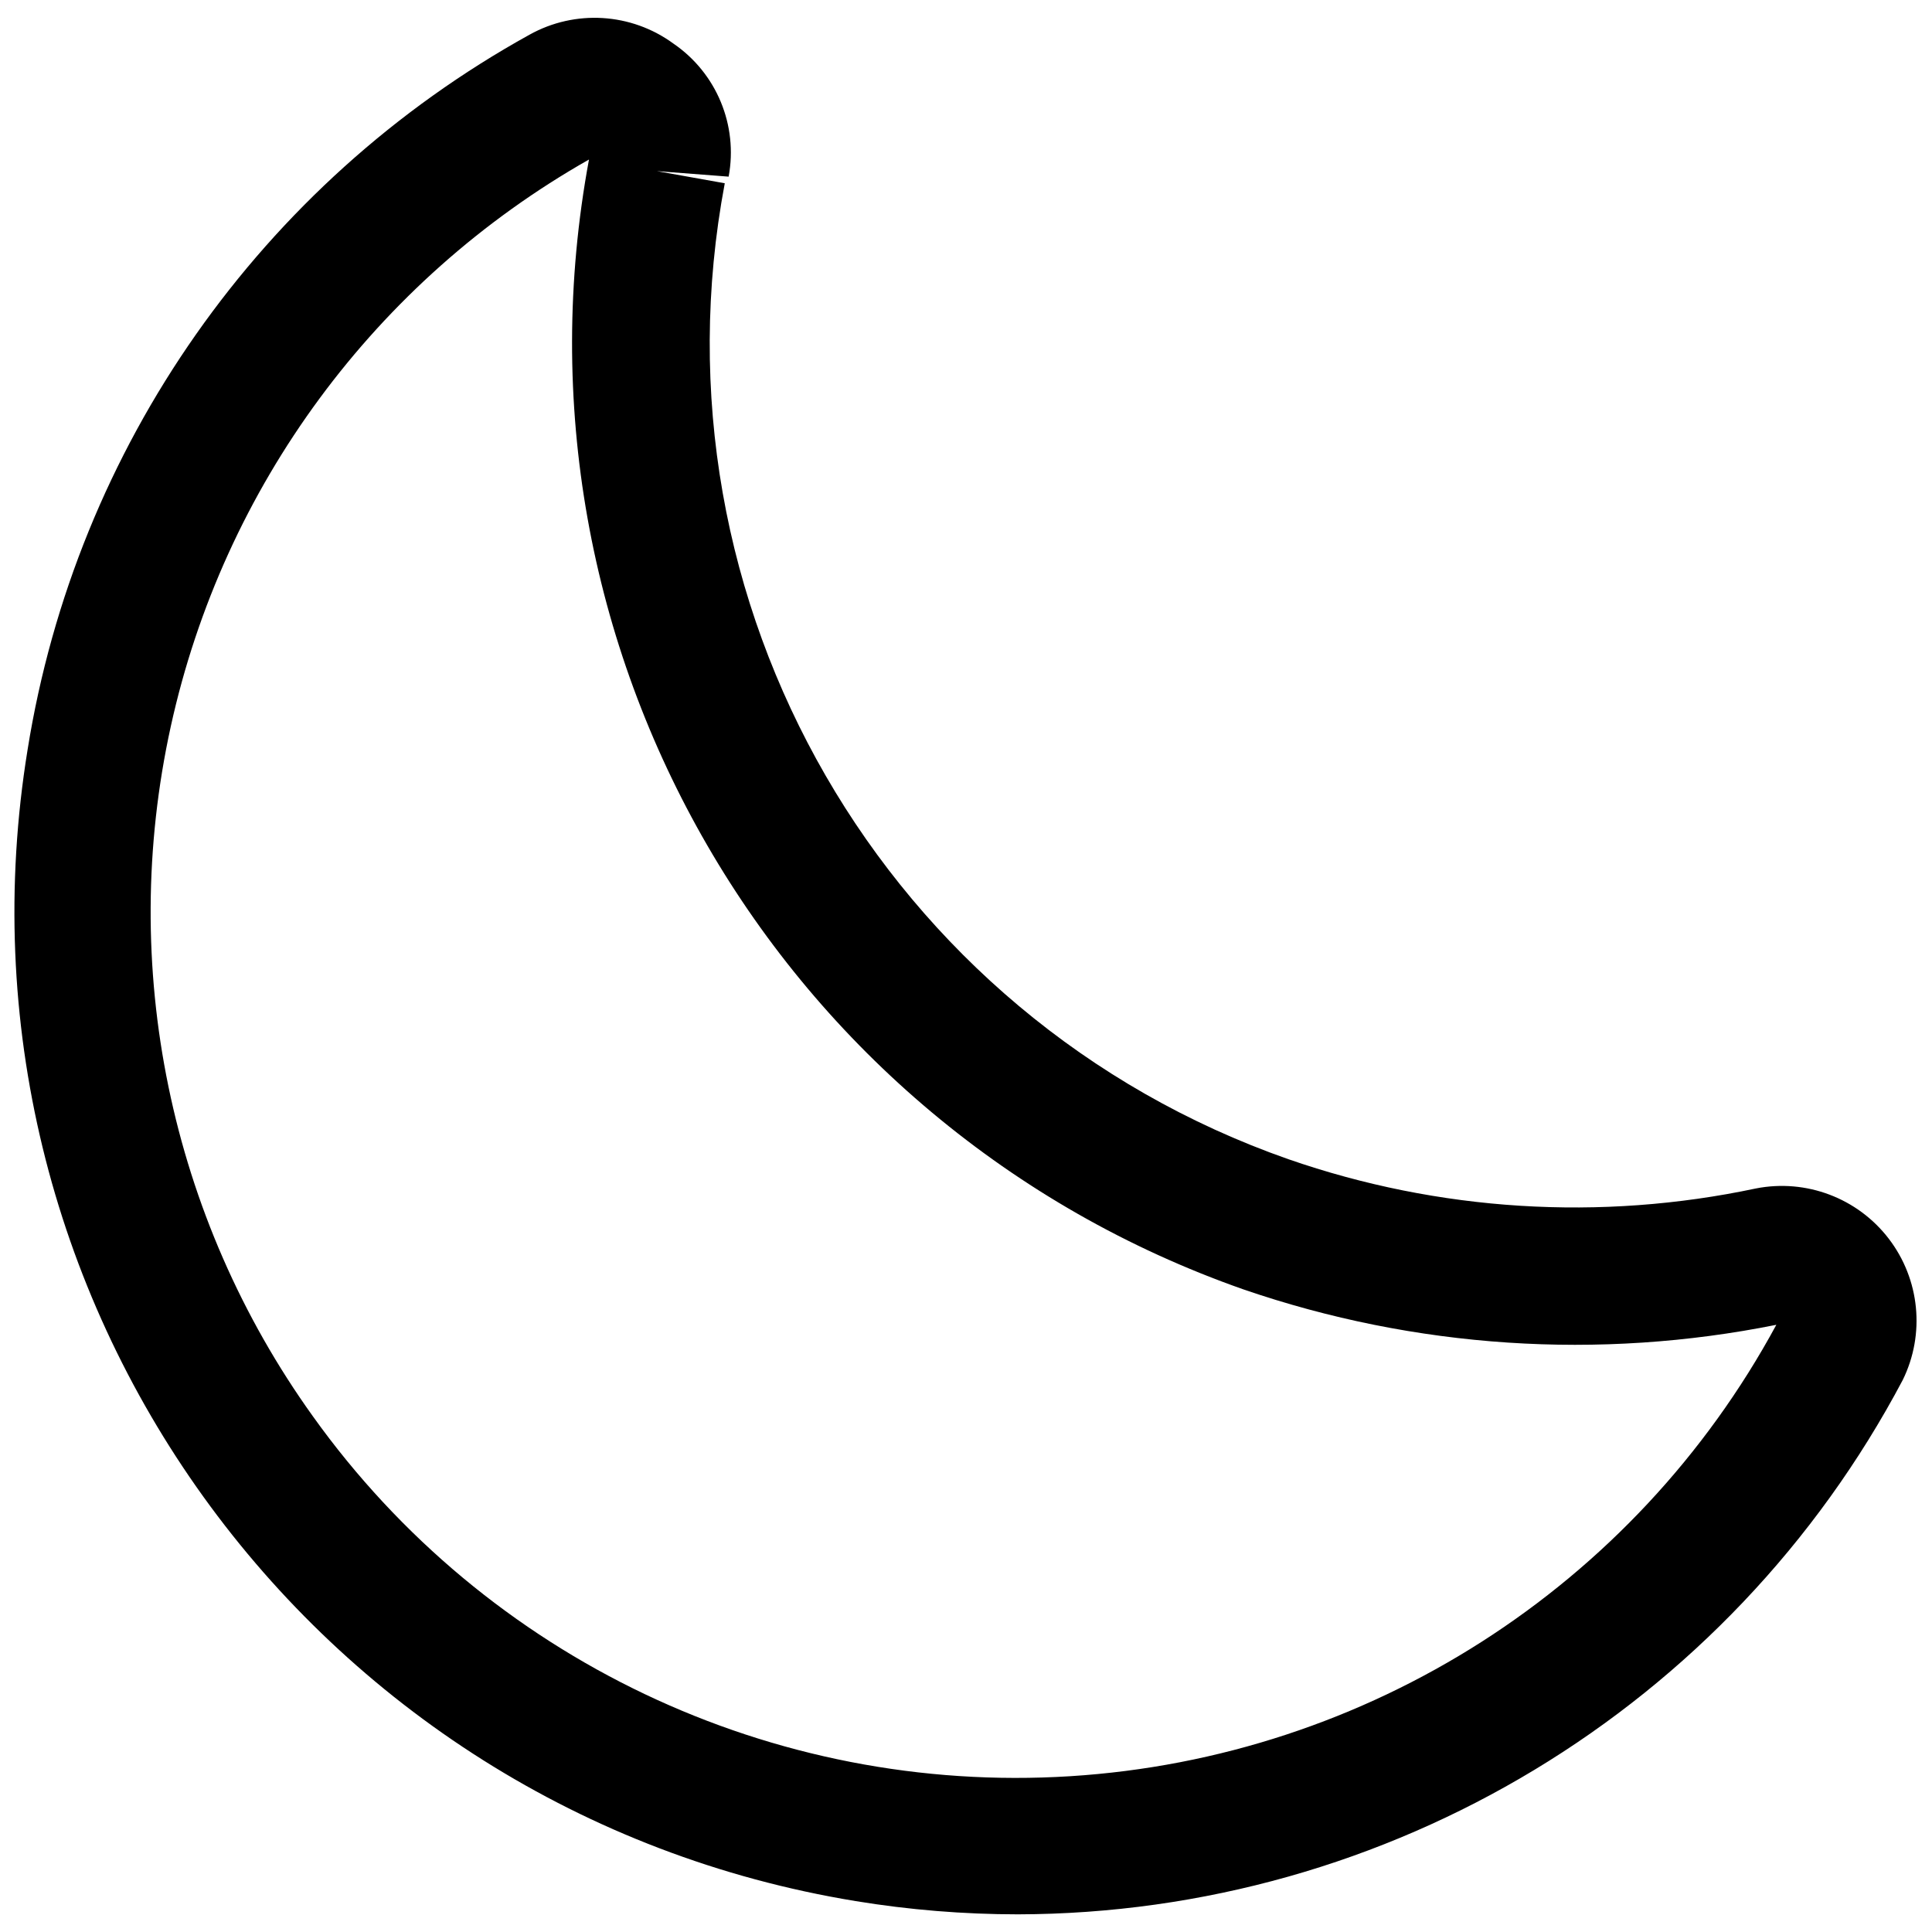
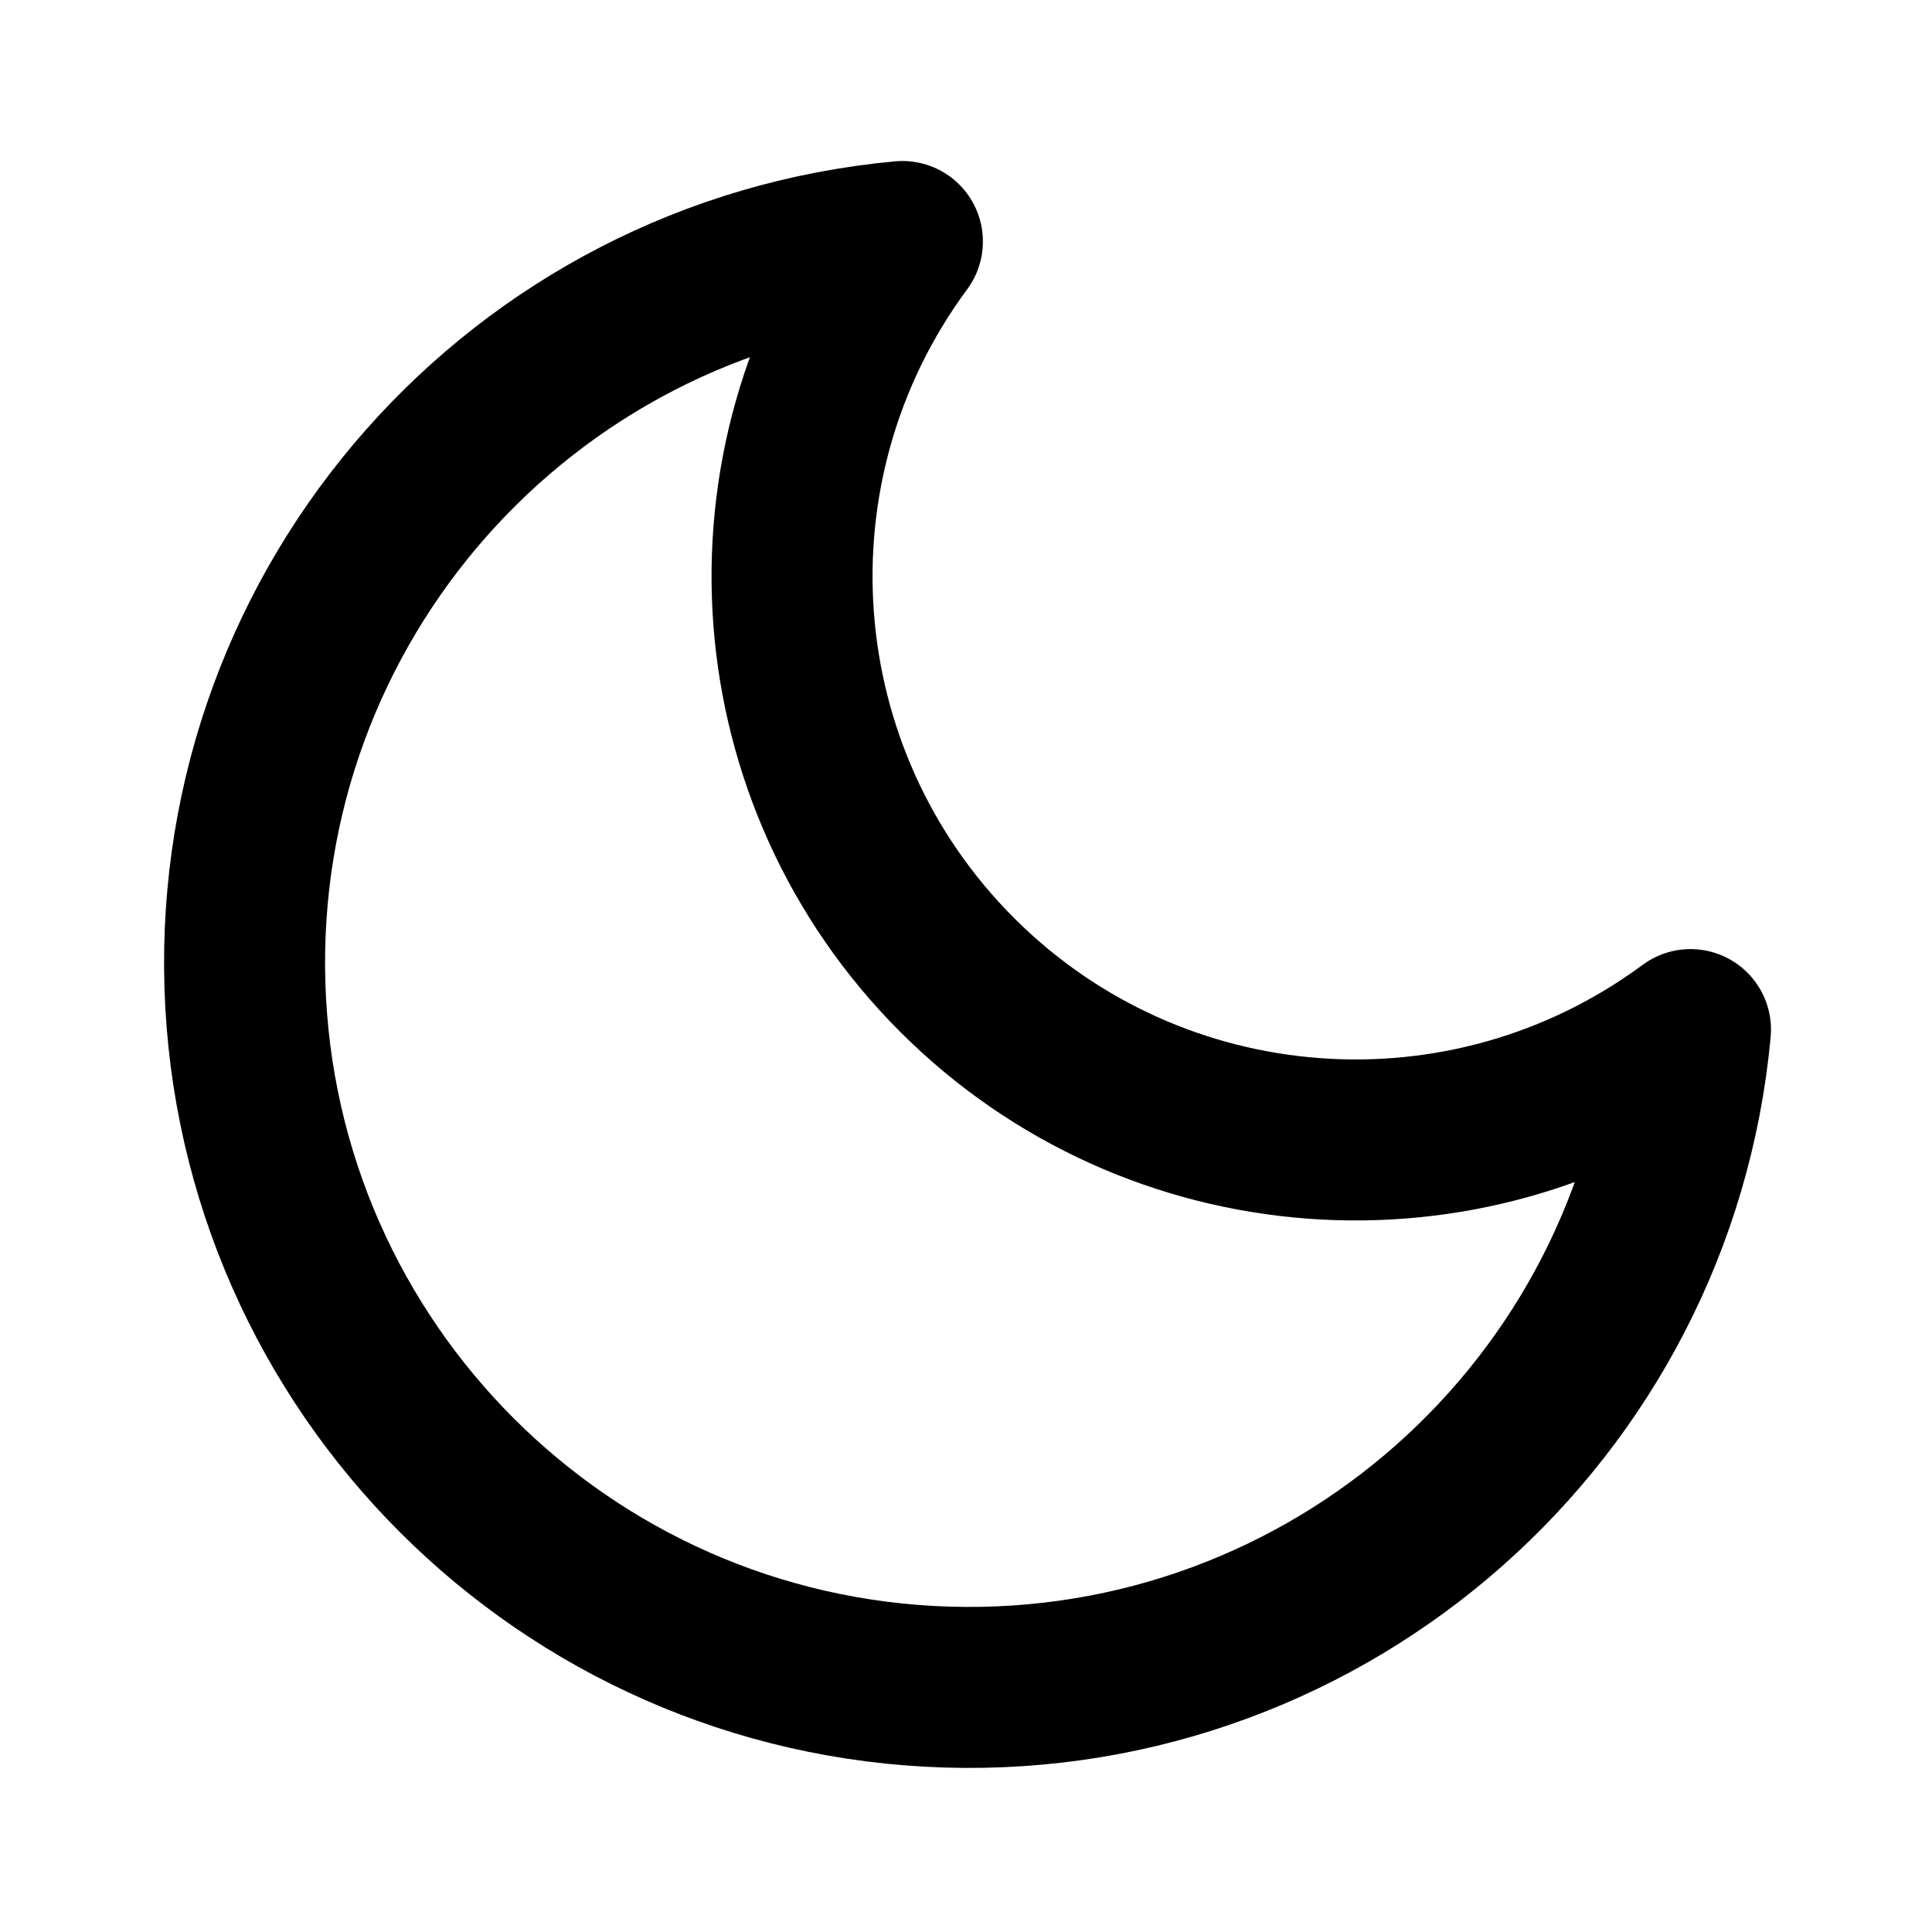
- <svg xmlns="http://www.w3.org/2000/svg" fill="#000000" width="800px" height="800px" viewBox="0 0 35 35" data-name="Layer 2" id="Layer_2">
-   <path d="M18.44,34.68a18.22,18.22,0,0,1-2.94-.24,18.18,18.18,0,0,1-15-20.86A18.06,18.06,0,0,1,9.59.63,2.42,2.42,0,0,1,12.2.79a2.39,2.39,0,0,1,1,2.41L11.9,3.1l1.23.22A15.66,15.66,0,0,0,23.34,21h0a15.82,15.82,0,0,0,8.47.53A2.44,2.44,0,0,1,34.47,25,18.18,18.18,0,0,1,18.44,34.68ZM10.67,2.89a15.67,15.67,0,0,0-5,22.77A15.66,15.66,0,0,0,32.18,24a18.49,18.49,0,0,1-9.65-.64A18.18,18.18,0,0,1,10.67,2.89Z" />
+ <svg xmlns="http://www.w3.org/2000/svg" width="24" height="24" viewBox="0 0 24 24" fill="none" stroke="currentColor" stroke-width="2" stroke-linecap="round" stroke-linejoin="round">
+   <path d="M21 12.79A9 9 0 1 1 11.21 3 7 7 0 0 0 21 12.79z" />
</svg>
